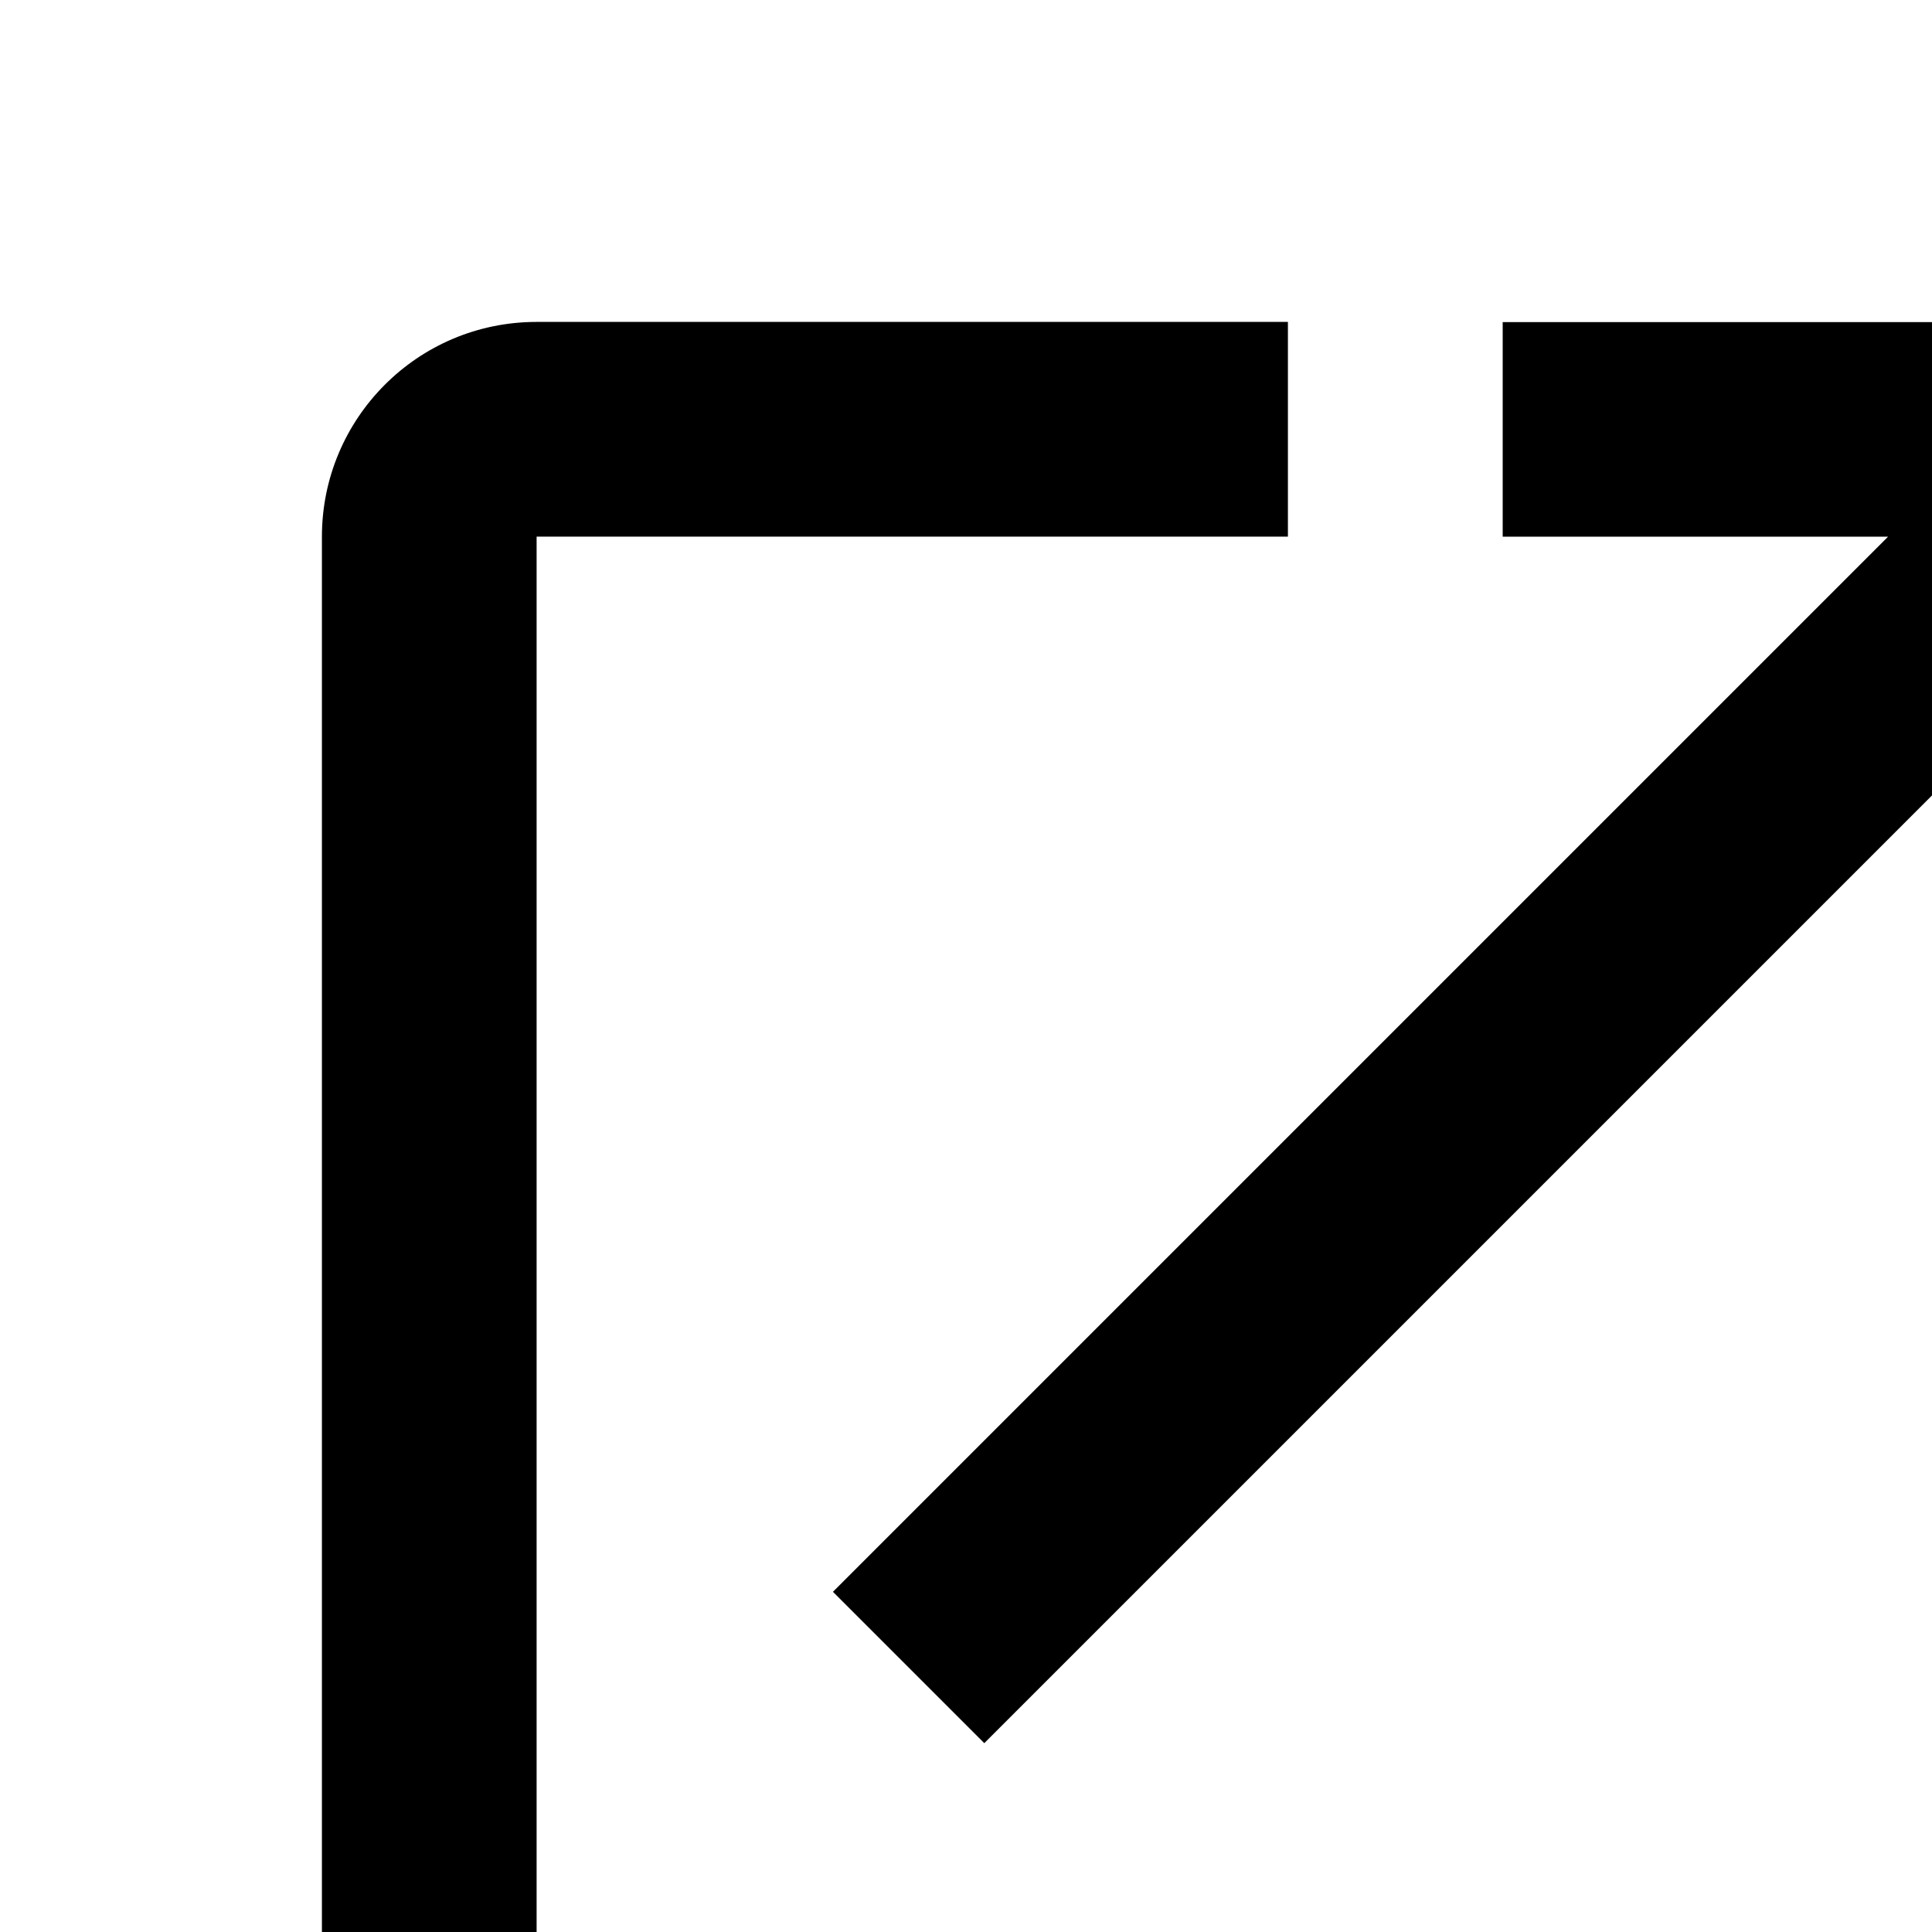
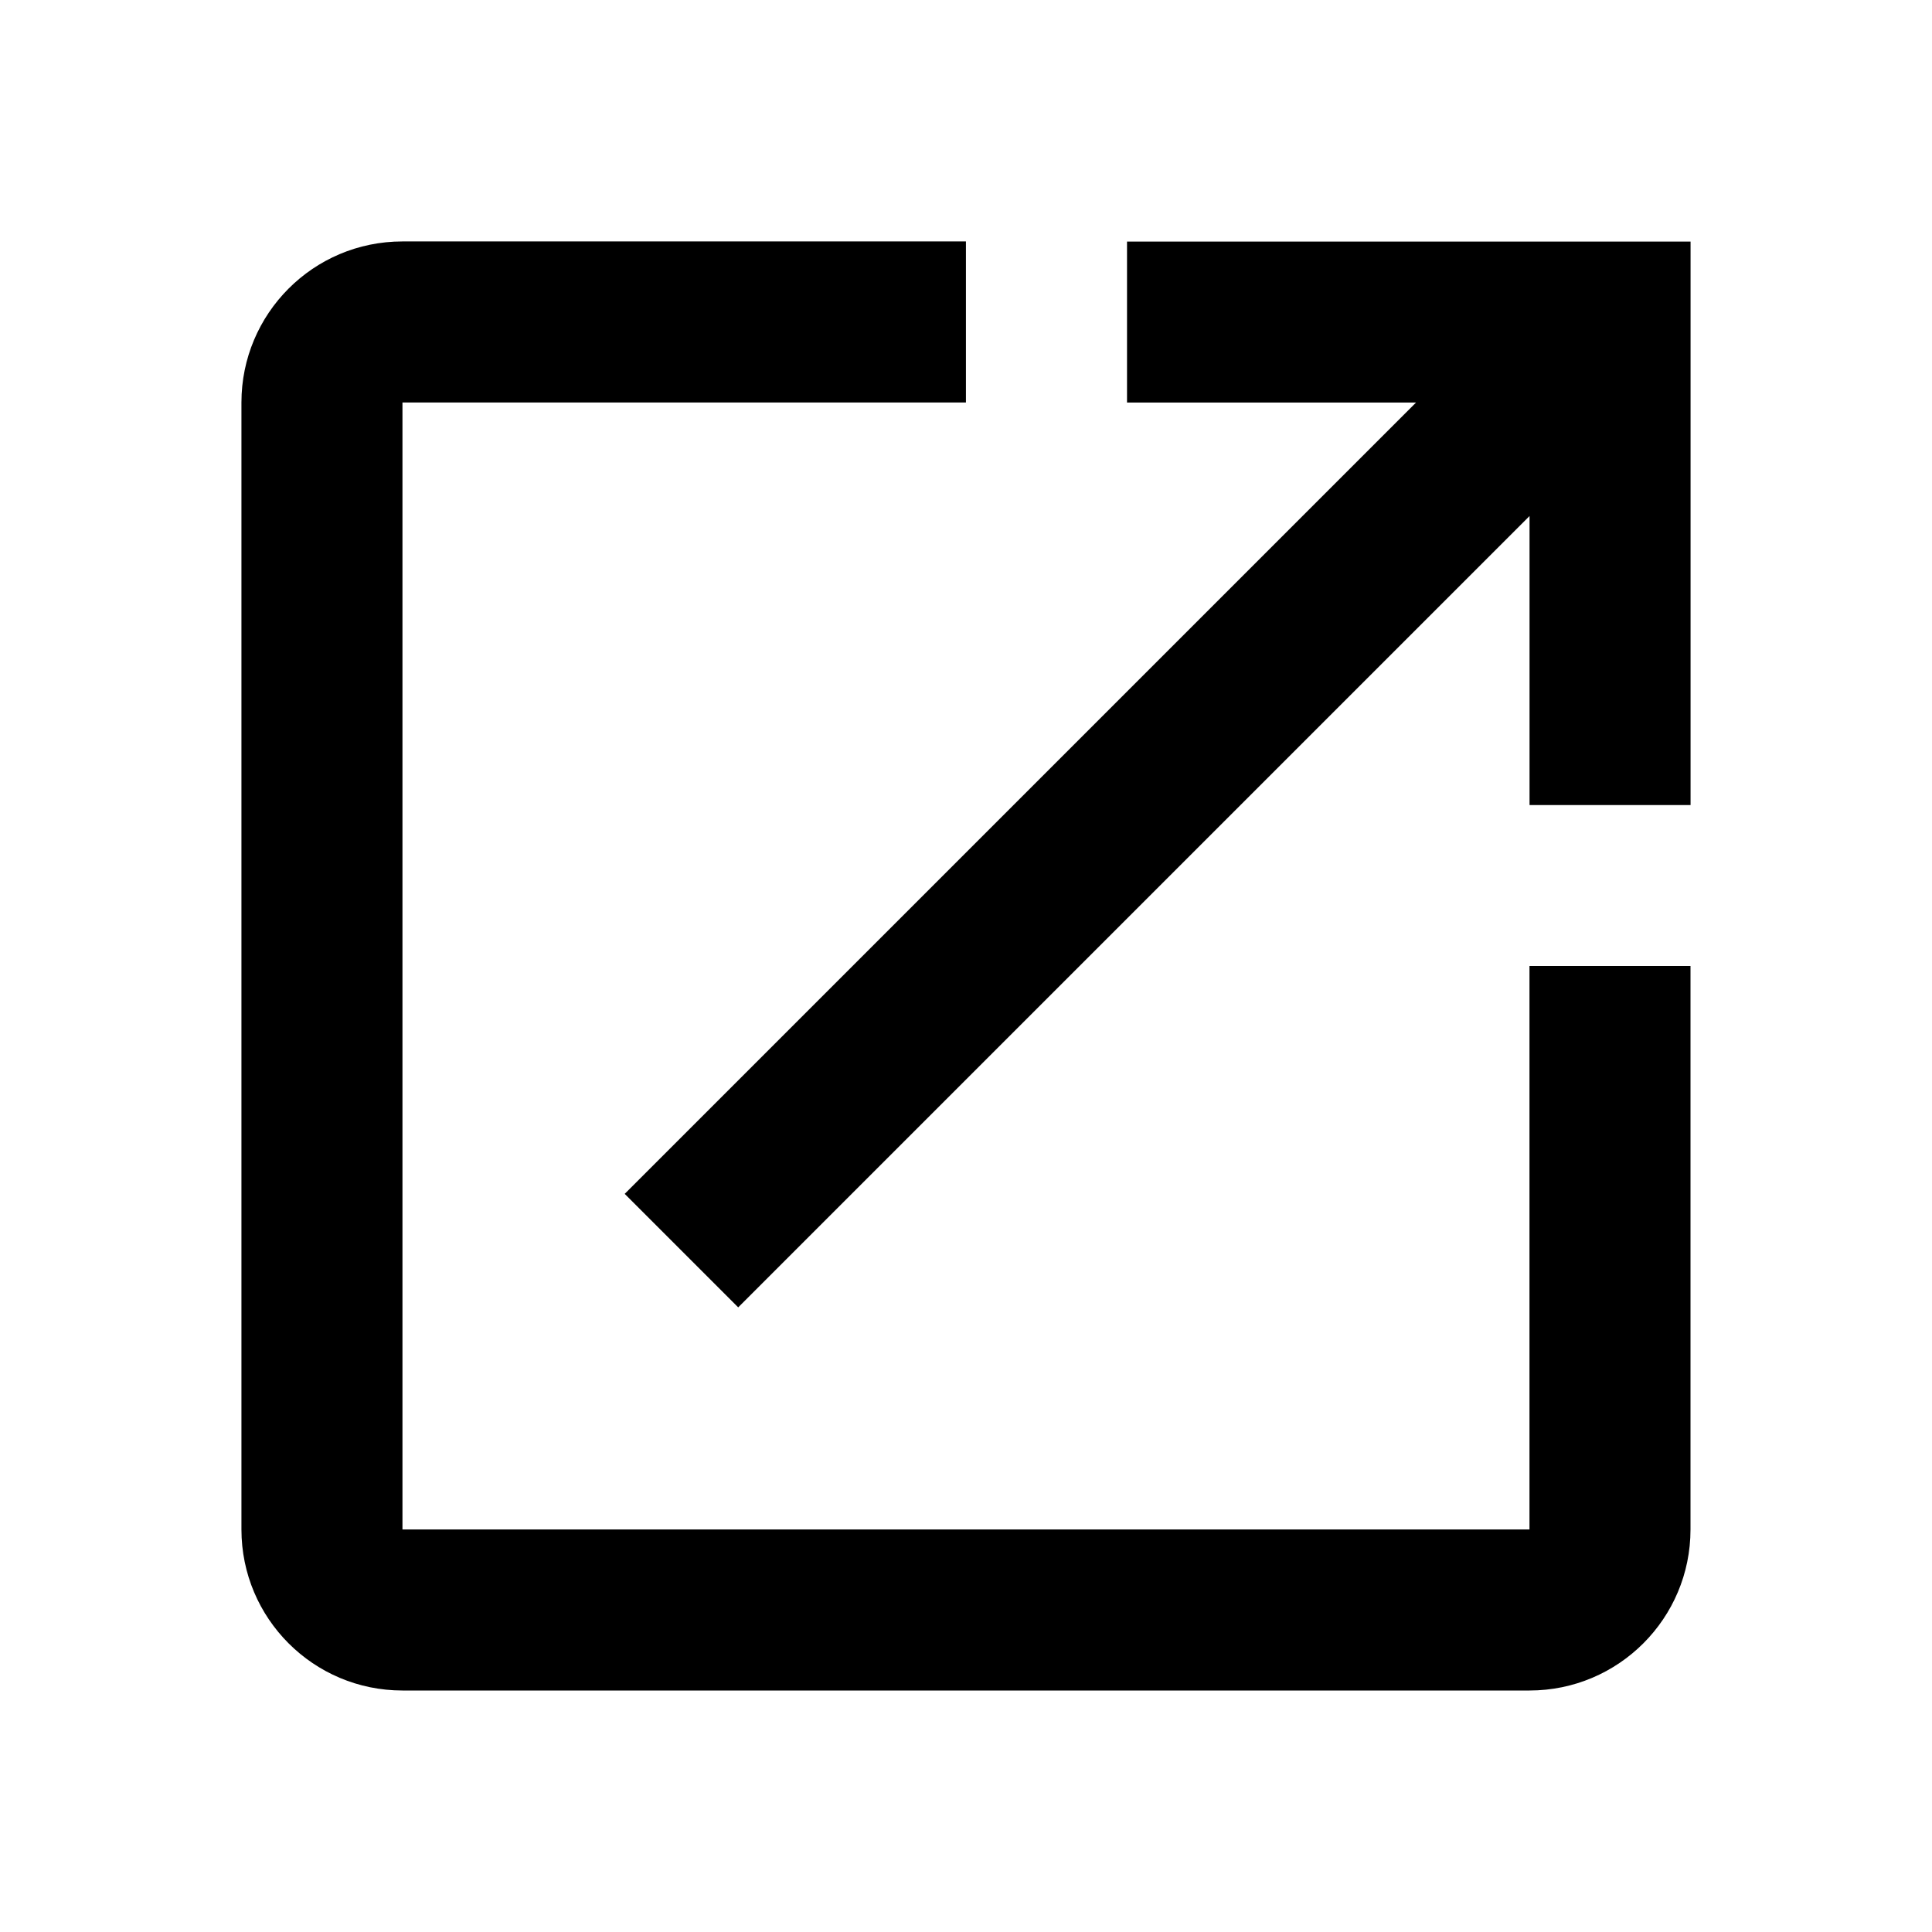
- <svg xmlns="http://www.w3.org/2000/svg" version="1.1" width="24" height="24" viewBox="0 0 24 24">
+ <svg xmlns="http://www.w3.org/2000/svg" version="1.1" width="32" height="32" viewBox="0 0 32 32">
  <path d="M18.667 4v2.667h4.787l-13.107 13.107 1.88 1.88 13.107-13.107v4.787h2.667v-9.333h-9.333zM25.333 25.333h-18.667v-18.667h9.333v-2.667h-9.333c-1.48 0-2.667 1.2-2.667 2.667v18.667c0 1.473 1.194 2.667 2.667 2.667h18.667c1.473 0 2.667-1.194 2.667-2.667v-9.333h-2.667v9.333z" />
</svg>
